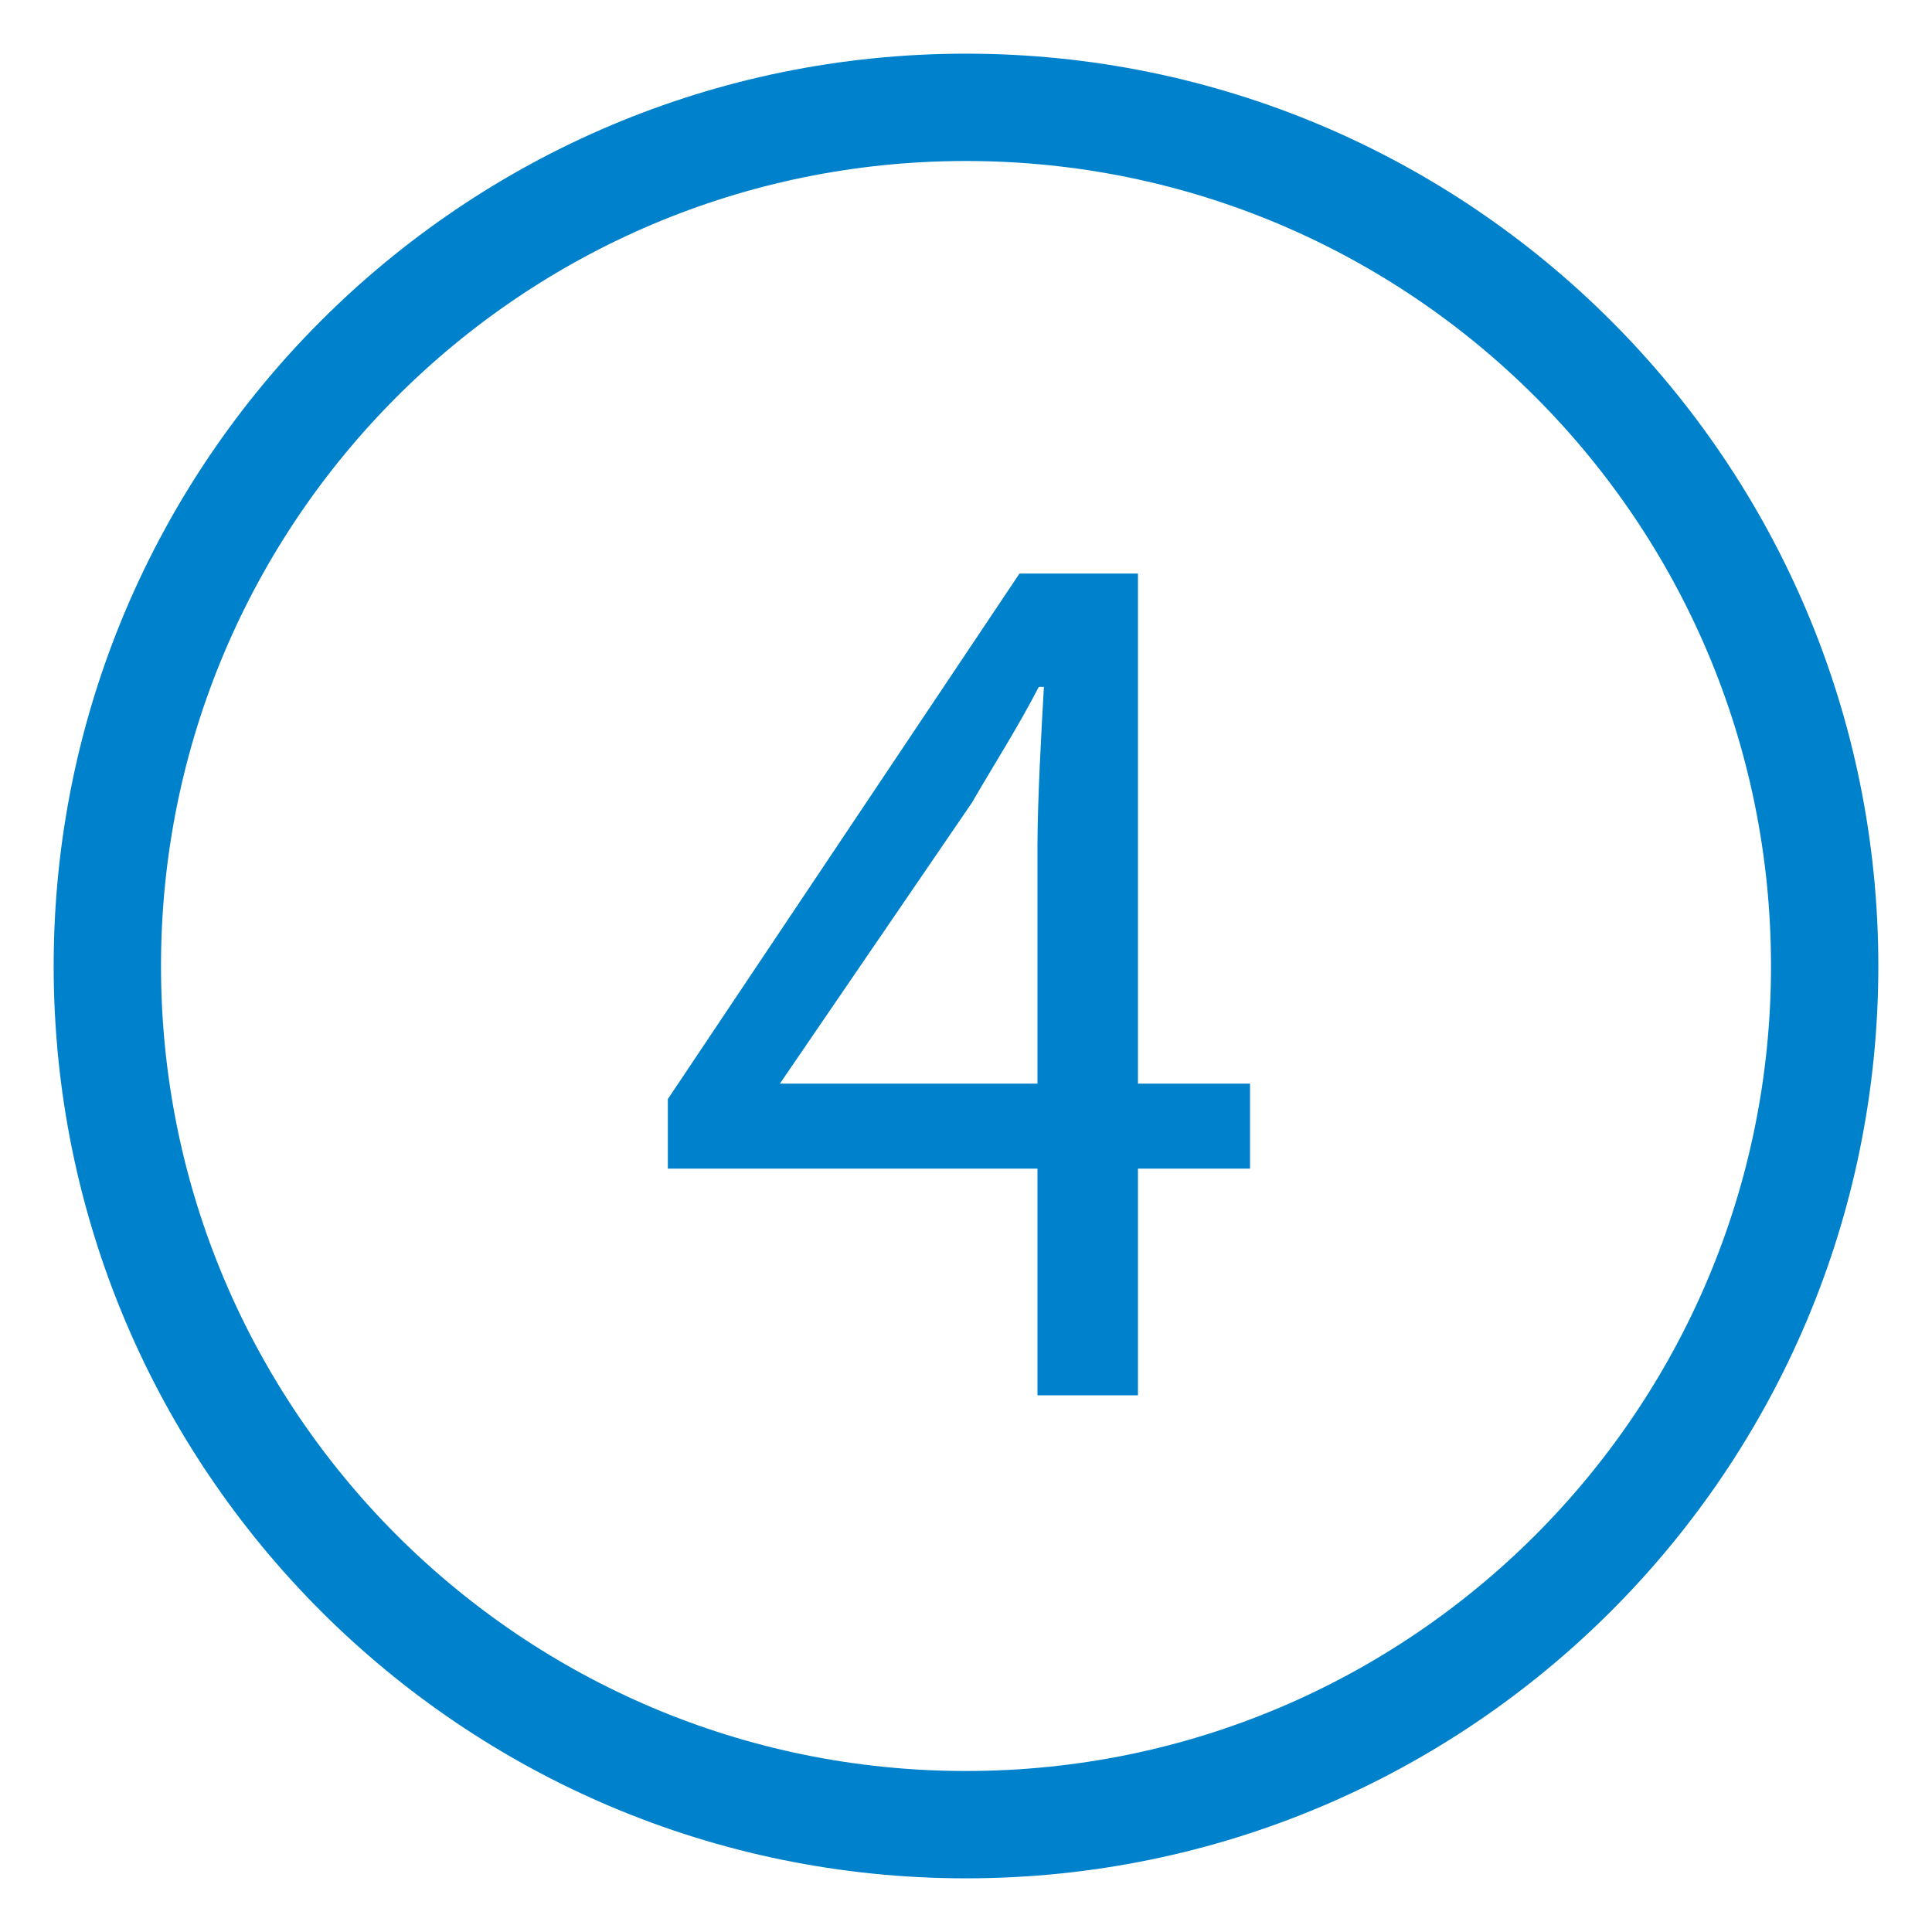
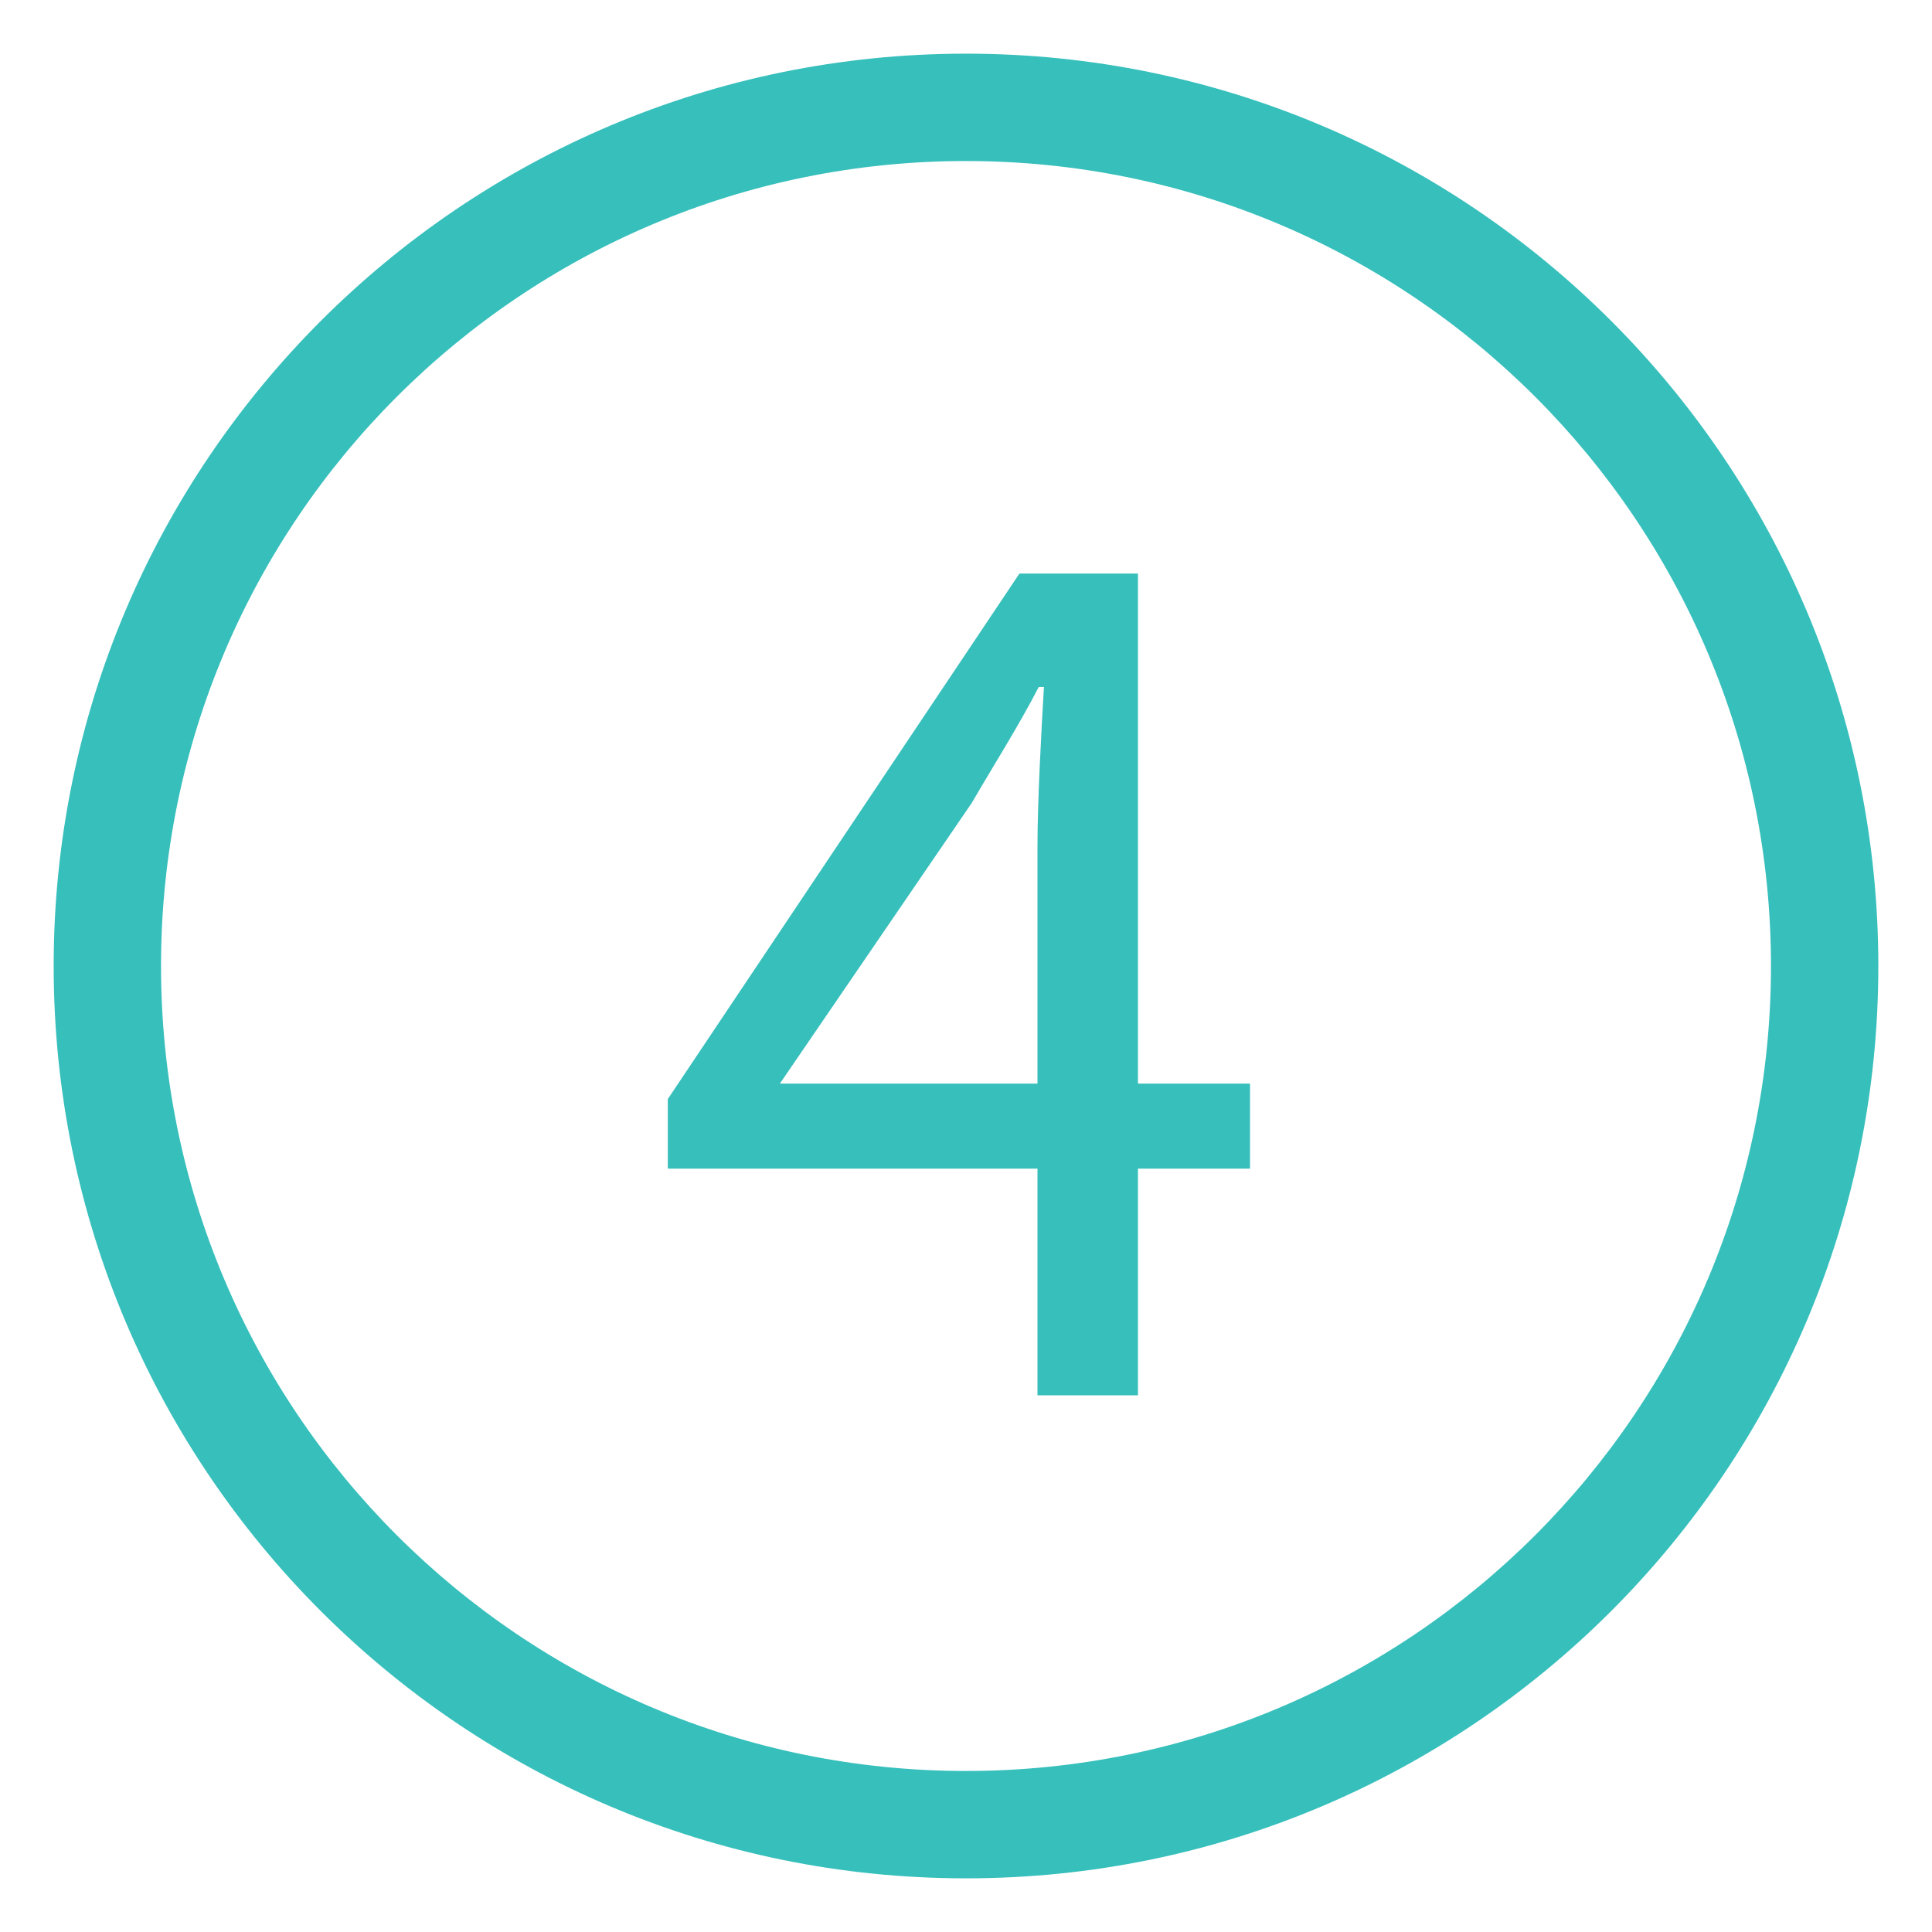
- <svg xmlns="http://www.w3.org/2000/svg" width="18px" height="18px" viewBox="0 0 18 18" version="1.1">
+ <svg xmlns="http://www.w3.org/2000/svg" width="32px" height="32px" viewBox="0 0 32 32" version="1.1">
  <defs />
  <g id="All-Screens" stroke="none" stroke-width="1" fill="none" fill-rule="evenodd">
-     <g id="Flow-instructions" transform="translate(-303, -564)">
-       <g id="step4" transform="translate(304, 565)">
-         <ellipse id="Oval" stroke="#0081CB" cx="8" cy="8" rx="8" ry="8" />
-         <path d="M6.266,9.096 L8.054,6.48 C8.27,6.108 8.486,5.772 8.678,5.4 L8.726,5.4 C8.702,5.808 8.666,6.468 8.666,6.876 L8.666,9.096 L6.266,9.096 Z M10.646,9.096 L9.602,9.096 L9.602,4.344 L8.498,4.344 L5.222,9.24 L5.222,9.888 L8.666,9.888 L8.666,12 L9.602,12 L9.602,9.888 L10.646,9.888 L10.646,9.096 Z" id="4" fill="#0081CB" />
+     <g id="Flow-instructions-1" transform="translate(-293, -500)" fill="#36BFBB">
+       <g id="step4" transform="translate(293, 500)">
+         <path d="M31.111,16 C31.111,7.654 24.346,0.889 16,0.889 C7.654,0.889 0.889,7.654 0.889,16 C0.889,24.346 7.654,31.111 16,31.111 C24.346,31.111 31.111,24.346 31.111,16 Z M2.667,16 C2.667,8.636 8.636,2.667 16,2.667 C23.364,2.667 29.333,8.636 29.333,16 C29.333,23.364 23.364,29.333 16,29.333 C8.636,29.333 2.667,23.364 2.667,16 Z" id="Oval" />
+         <path d="M12.917,17.948 L16.096,13.298 C16.48,12.636 16.864,12.039 17.205,11.378 L17.291,11.378 C17.248,12.103 17.184,13.276 17.184,14.002 L17.184,17.948 L12.917,17.948 Z M20.704,17.948 L18.848,17.948 L18.848,9.5 L16.885,9.5 L11.061,18.204 L11.061,19.356 L17.184,19.356 L17.184,23.111 L18.848,23.111 L18.848,19.356 L20.704,19.356 L20.704,17.948 Z" id="4" />
      </g>
    </g>
  </g>
</svg>
